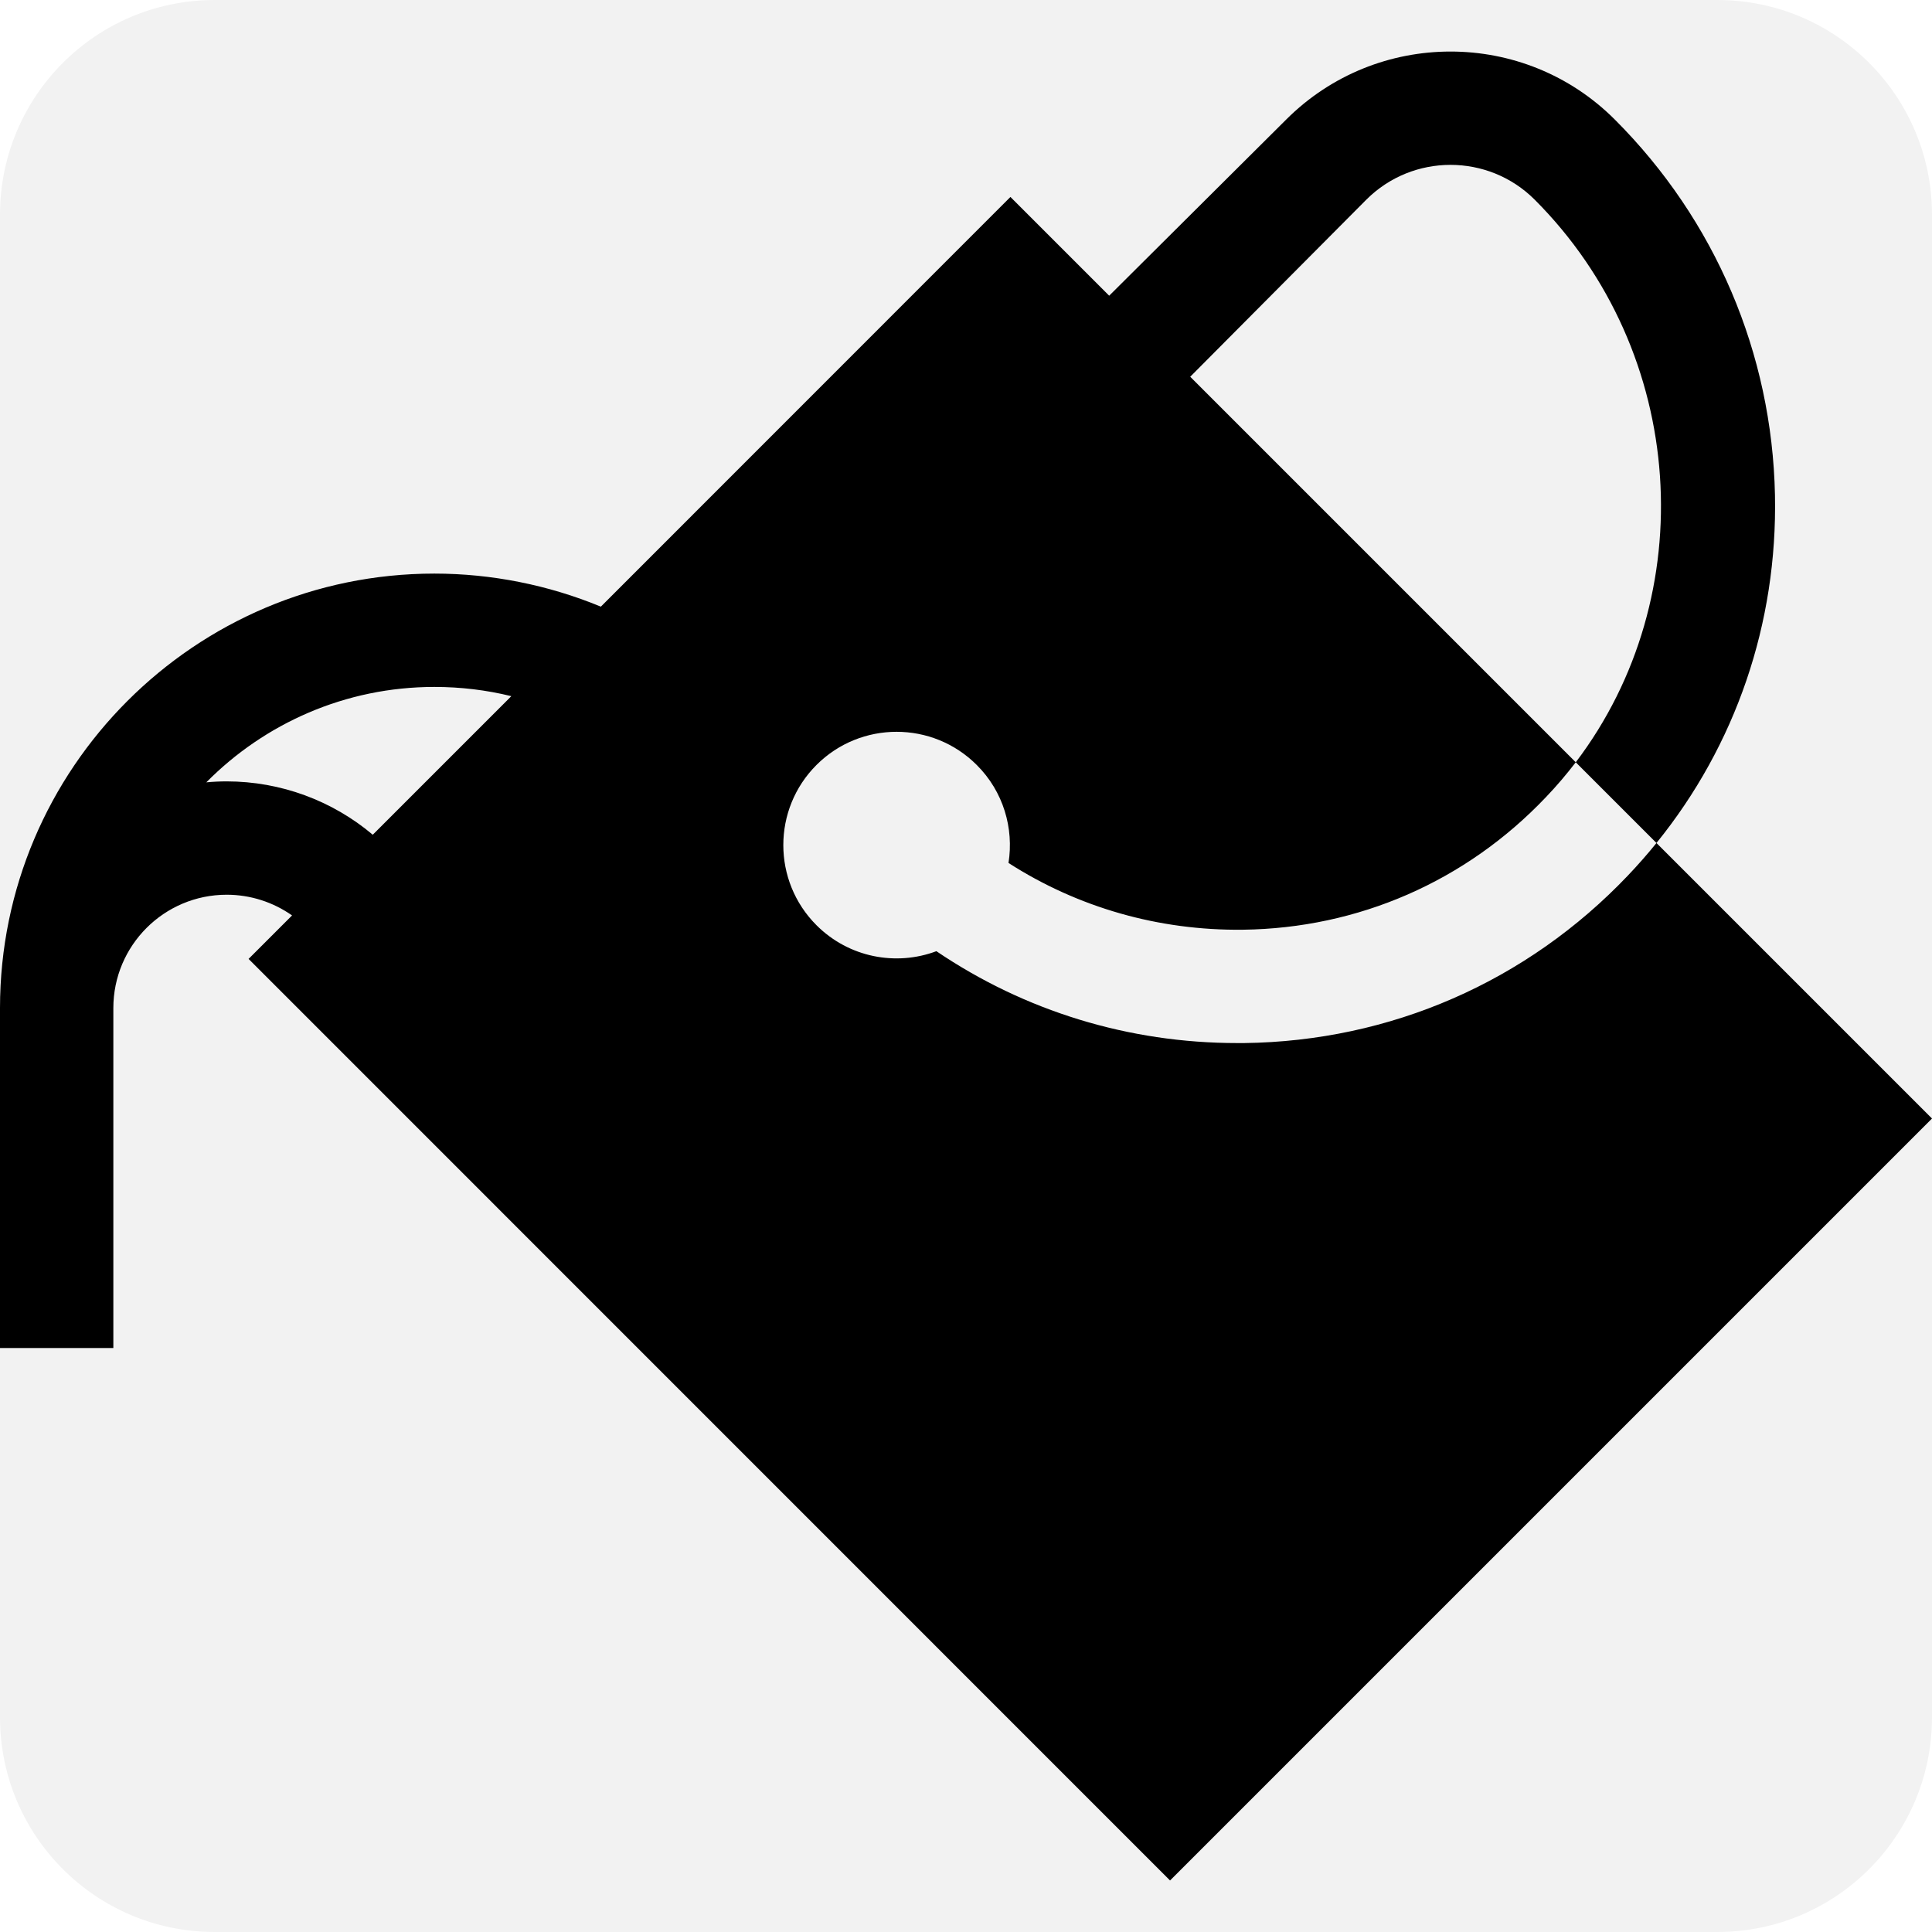
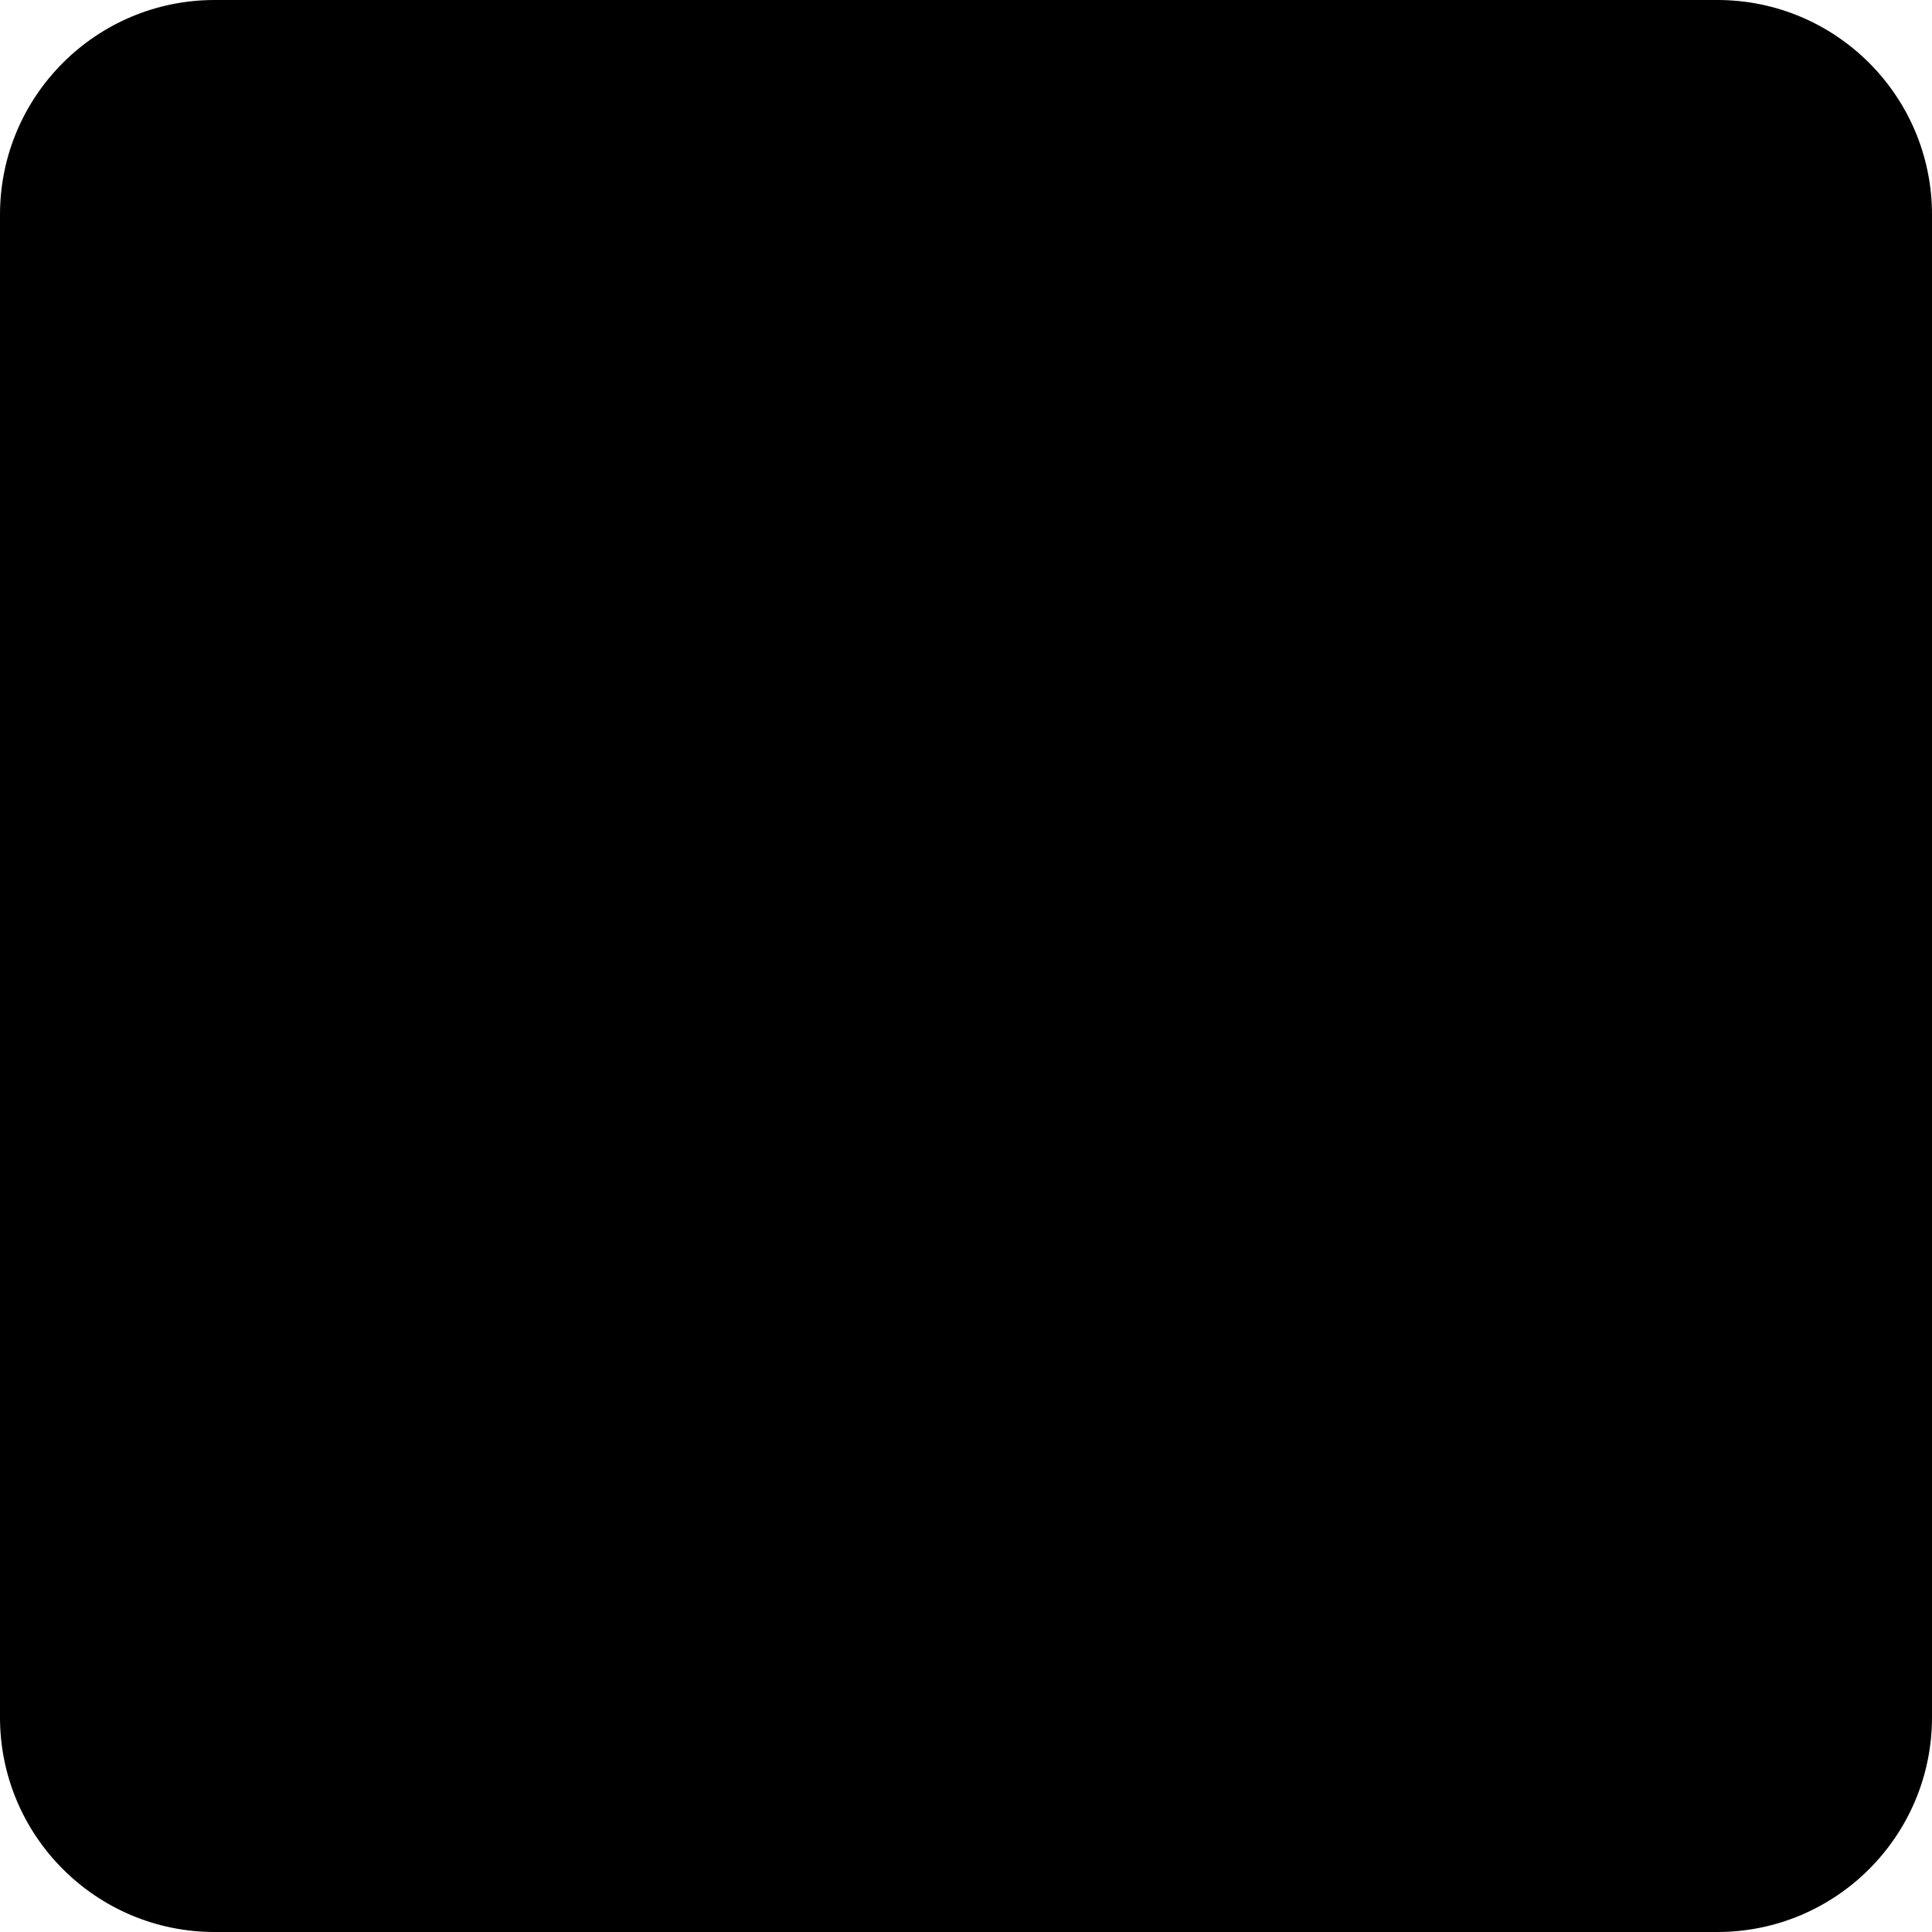
- <svg xmlns="http://www.w3.org/2000/svg" width="18" height="18" viewBox="0 0 18 18" fill="none">
-   <rect width="18" height="18" rx="2" fill="#F2F2F2" />
+ <svg xmlns="http://www.w3.org/2000/svg" width="18" height="18" viewBox="0 0 18 18">
+   <rect width="18" height="18" rx="2" />
  <path d="M15.433 7.854C15.349 7.958 15.26 8.059 15.167 8.157C14.225 9.147 12.955 9.701 11.591 9.718C11.57 9.718 11.549 9.718 11.528 9.718C10.514 9.718 9.547 9.419 8.724 8.862C8.349 9.003 7.909 8.922 7.607 8.62C7.195 8.208 7.195 7.539 7.607 7.127C8.019 6.715 8.688 6.715 9.1 7.127C9.349 7.375 9.447 7.717 9.396 8.04C10.041 8.454 10.793 8.671 11.579 8.662C12.655 8.649 13.658 8.211 14.402 7.428C14.502 7.324 14.595 7.214 14.681 7.102L11.089 3.51L12.73 1.86C13.162 1.428 13.866 1.428 14.298 1.86C15.722 3.284 15.859 5.55 14.681 7.102L15.433 7.854C16.171 6.943 16.561 5.807 16.537 4.613C16.51 3.292 15.98 2.049 15.045 1.114C14.201 0.269 12.828 0.269 11.983 1.114L10.334 2.755L9.414 1.835L5.598 5.652C5.109 5.45 4.579 5.344 4.047 5.344C1.816 5.344 0 7.16 0 9.392V12.559H1.056V9.392C1.056 8.809 1.529 8.336 2.112 8.336C2.333 8.336 2.545 8.405 2.721 8.529L2.316 8.934L10.901 17.52L18 10.421L15.433 7.854ZM3.473 7.777C3.097 7.46 2.616 7.28 2.112 7.28C2.048 7.28 1.984 7.283 1.922 7.289C2.464 6.741 3.217 6.4 4.047 6.4C4.293 6.4 4.532 6.429 4.764 6.486L3.473 7.777Z" fill="black" />
</svg>
